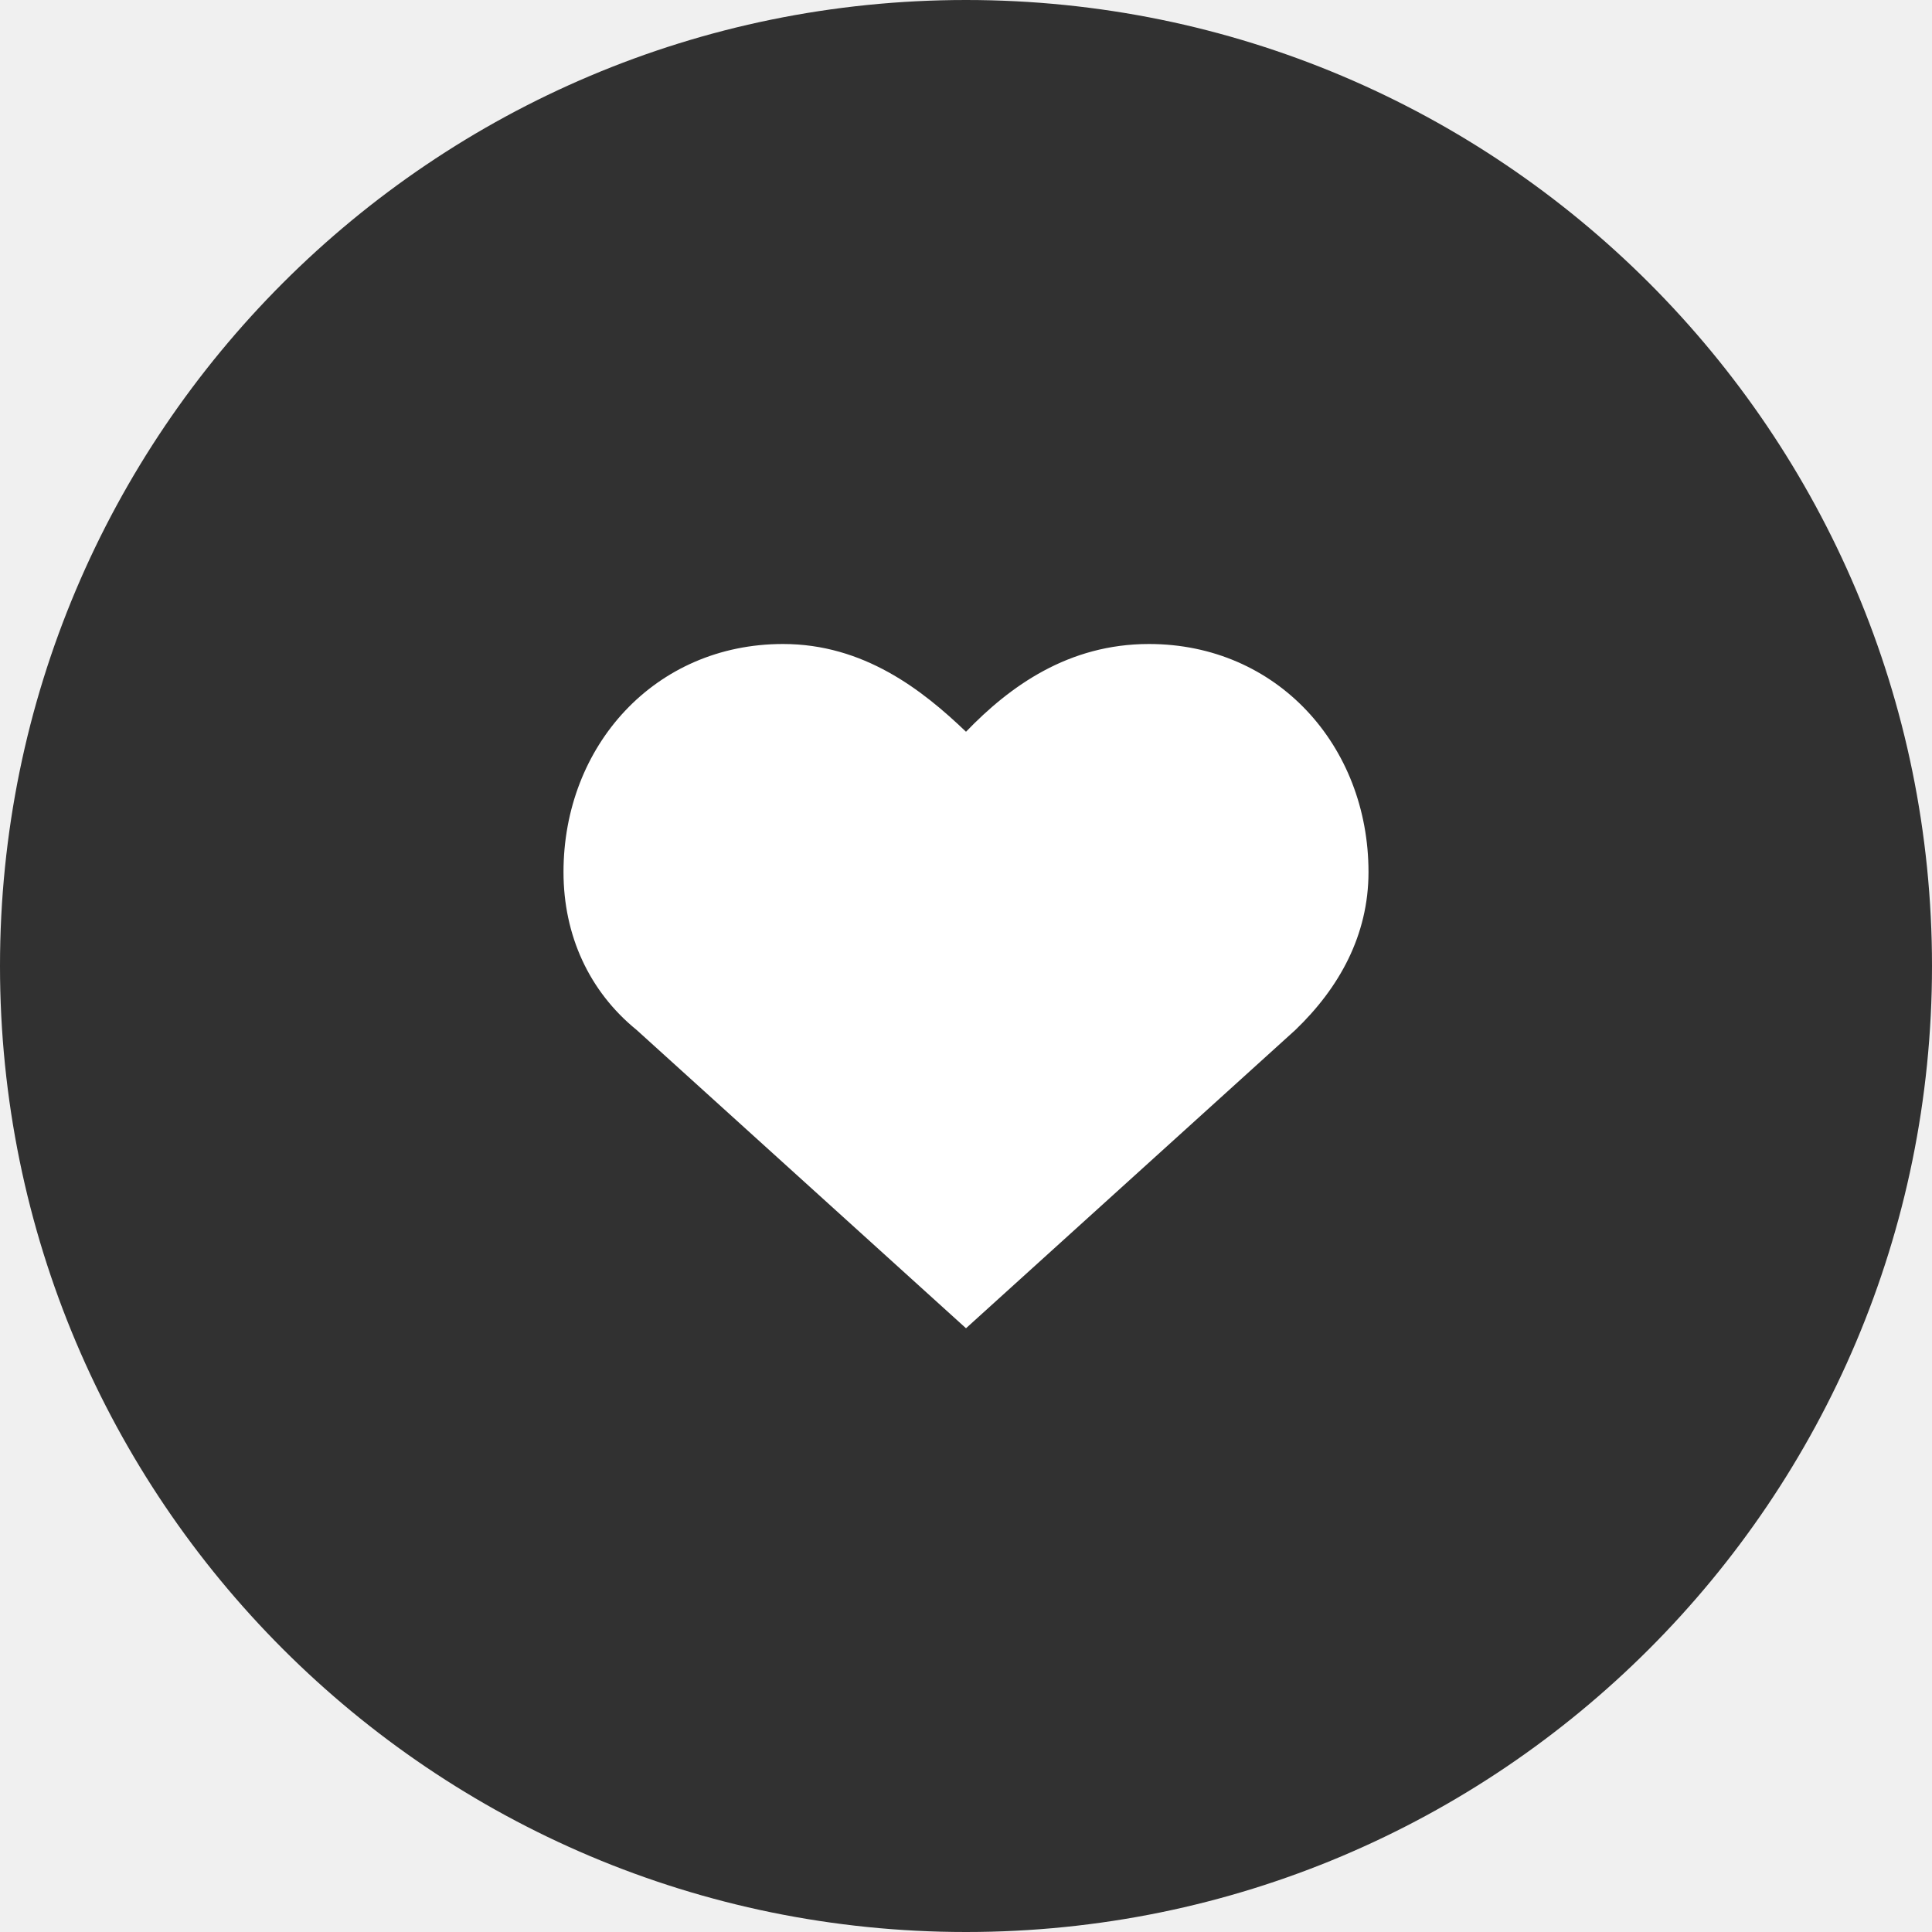
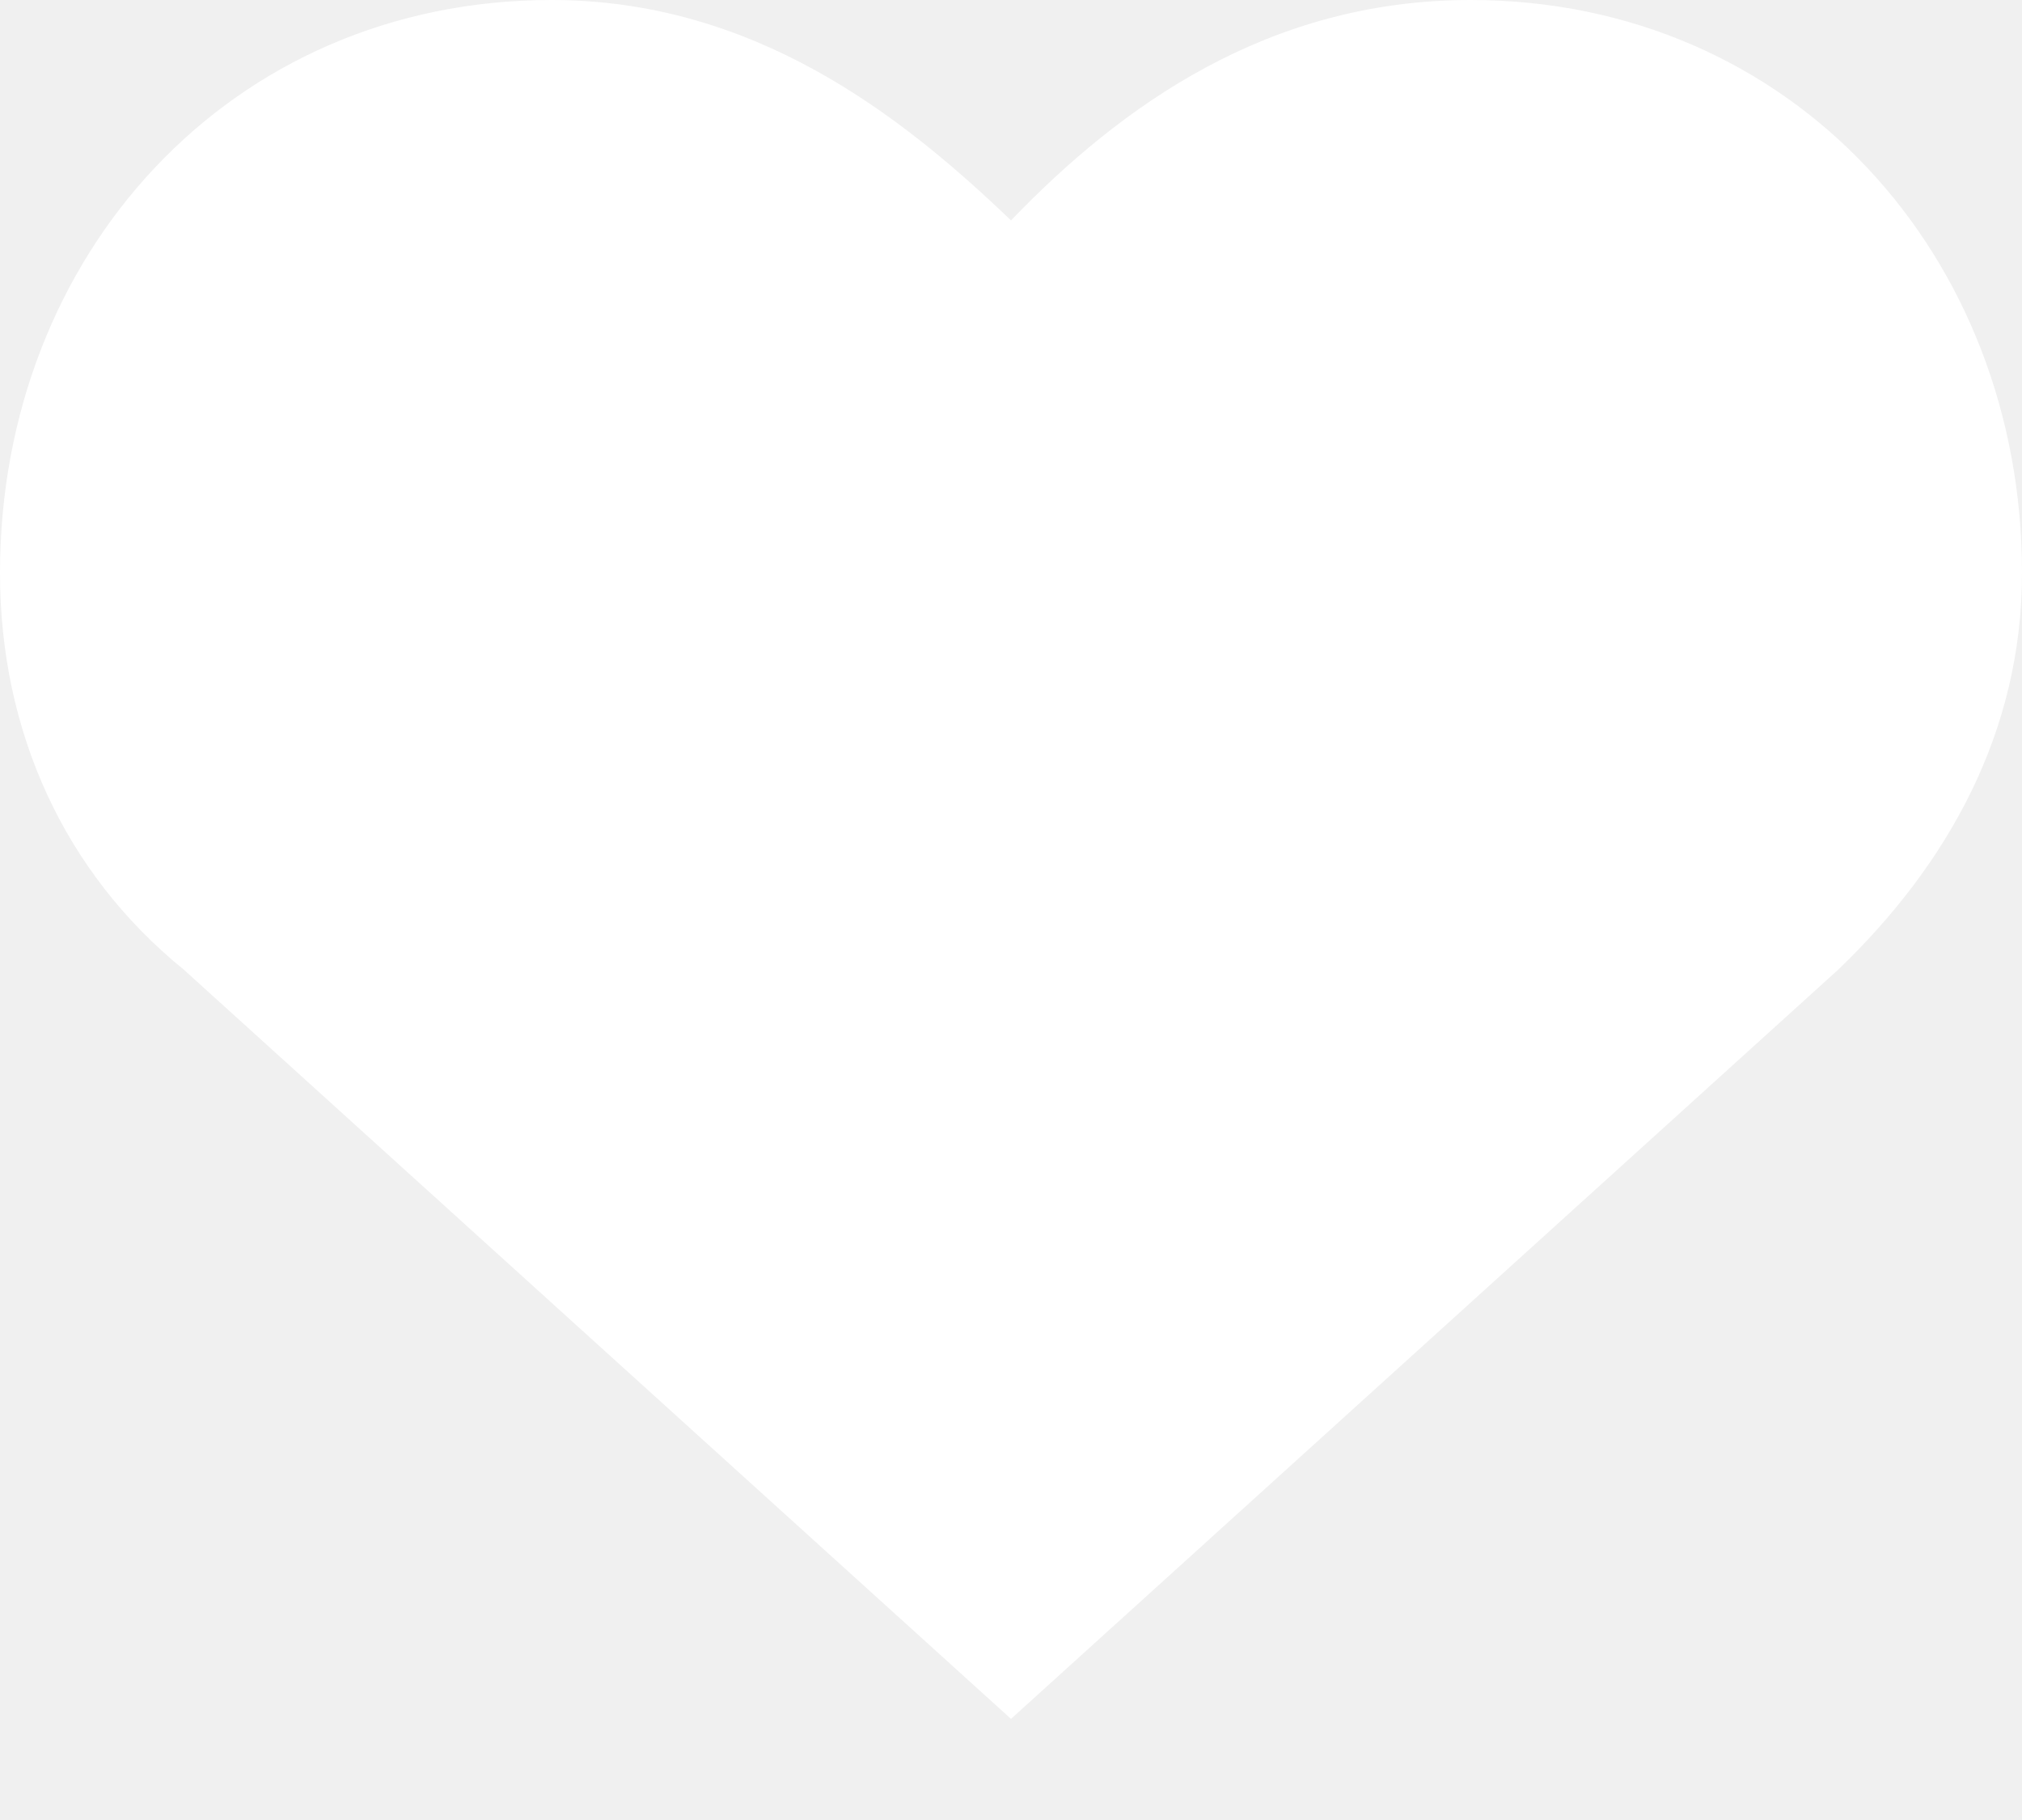
- <svg xmlns="http://www.w3.org/2000/svg" width="24" height="24" viewBox="0 0 24 24" fill="none">
-   <rect width="24" height="24" rx="12" fill="#313131" />
-   <path d="M14.273 8C13.273 8 12.546 8.523 12 9.09C11.454 8.567 10.727 8 9.727 8C8.136 8 7 9.264 7 10.833C7 11.618 7.318 12.315 7.909 12.795L12 16.5L16.091 12.795C16.636 12.272 17 11.618 17 10.833C17 9.264 15.864 8 14.273 8Z" fill="white" />
+ <svg xmlns="http://www.w3.org/2000/svg" width="10" height="9" viewBox="0 0 10 9" fill="none">
+   <path d="M7.273 0C6.273 0 5.545 0.523 5 1.09C4.455 0.567 3.727 0 2.727 0C1.136 0 0 1.264 0 2.833C0 3.618 0.318 4.315 0.909 4.795L5 8.5L9.091 4.795C9.636 4.272 10 3.618 10 2.833C10 1.264 8.864 0 7.273 0Z" fill="white" />
</svg>
